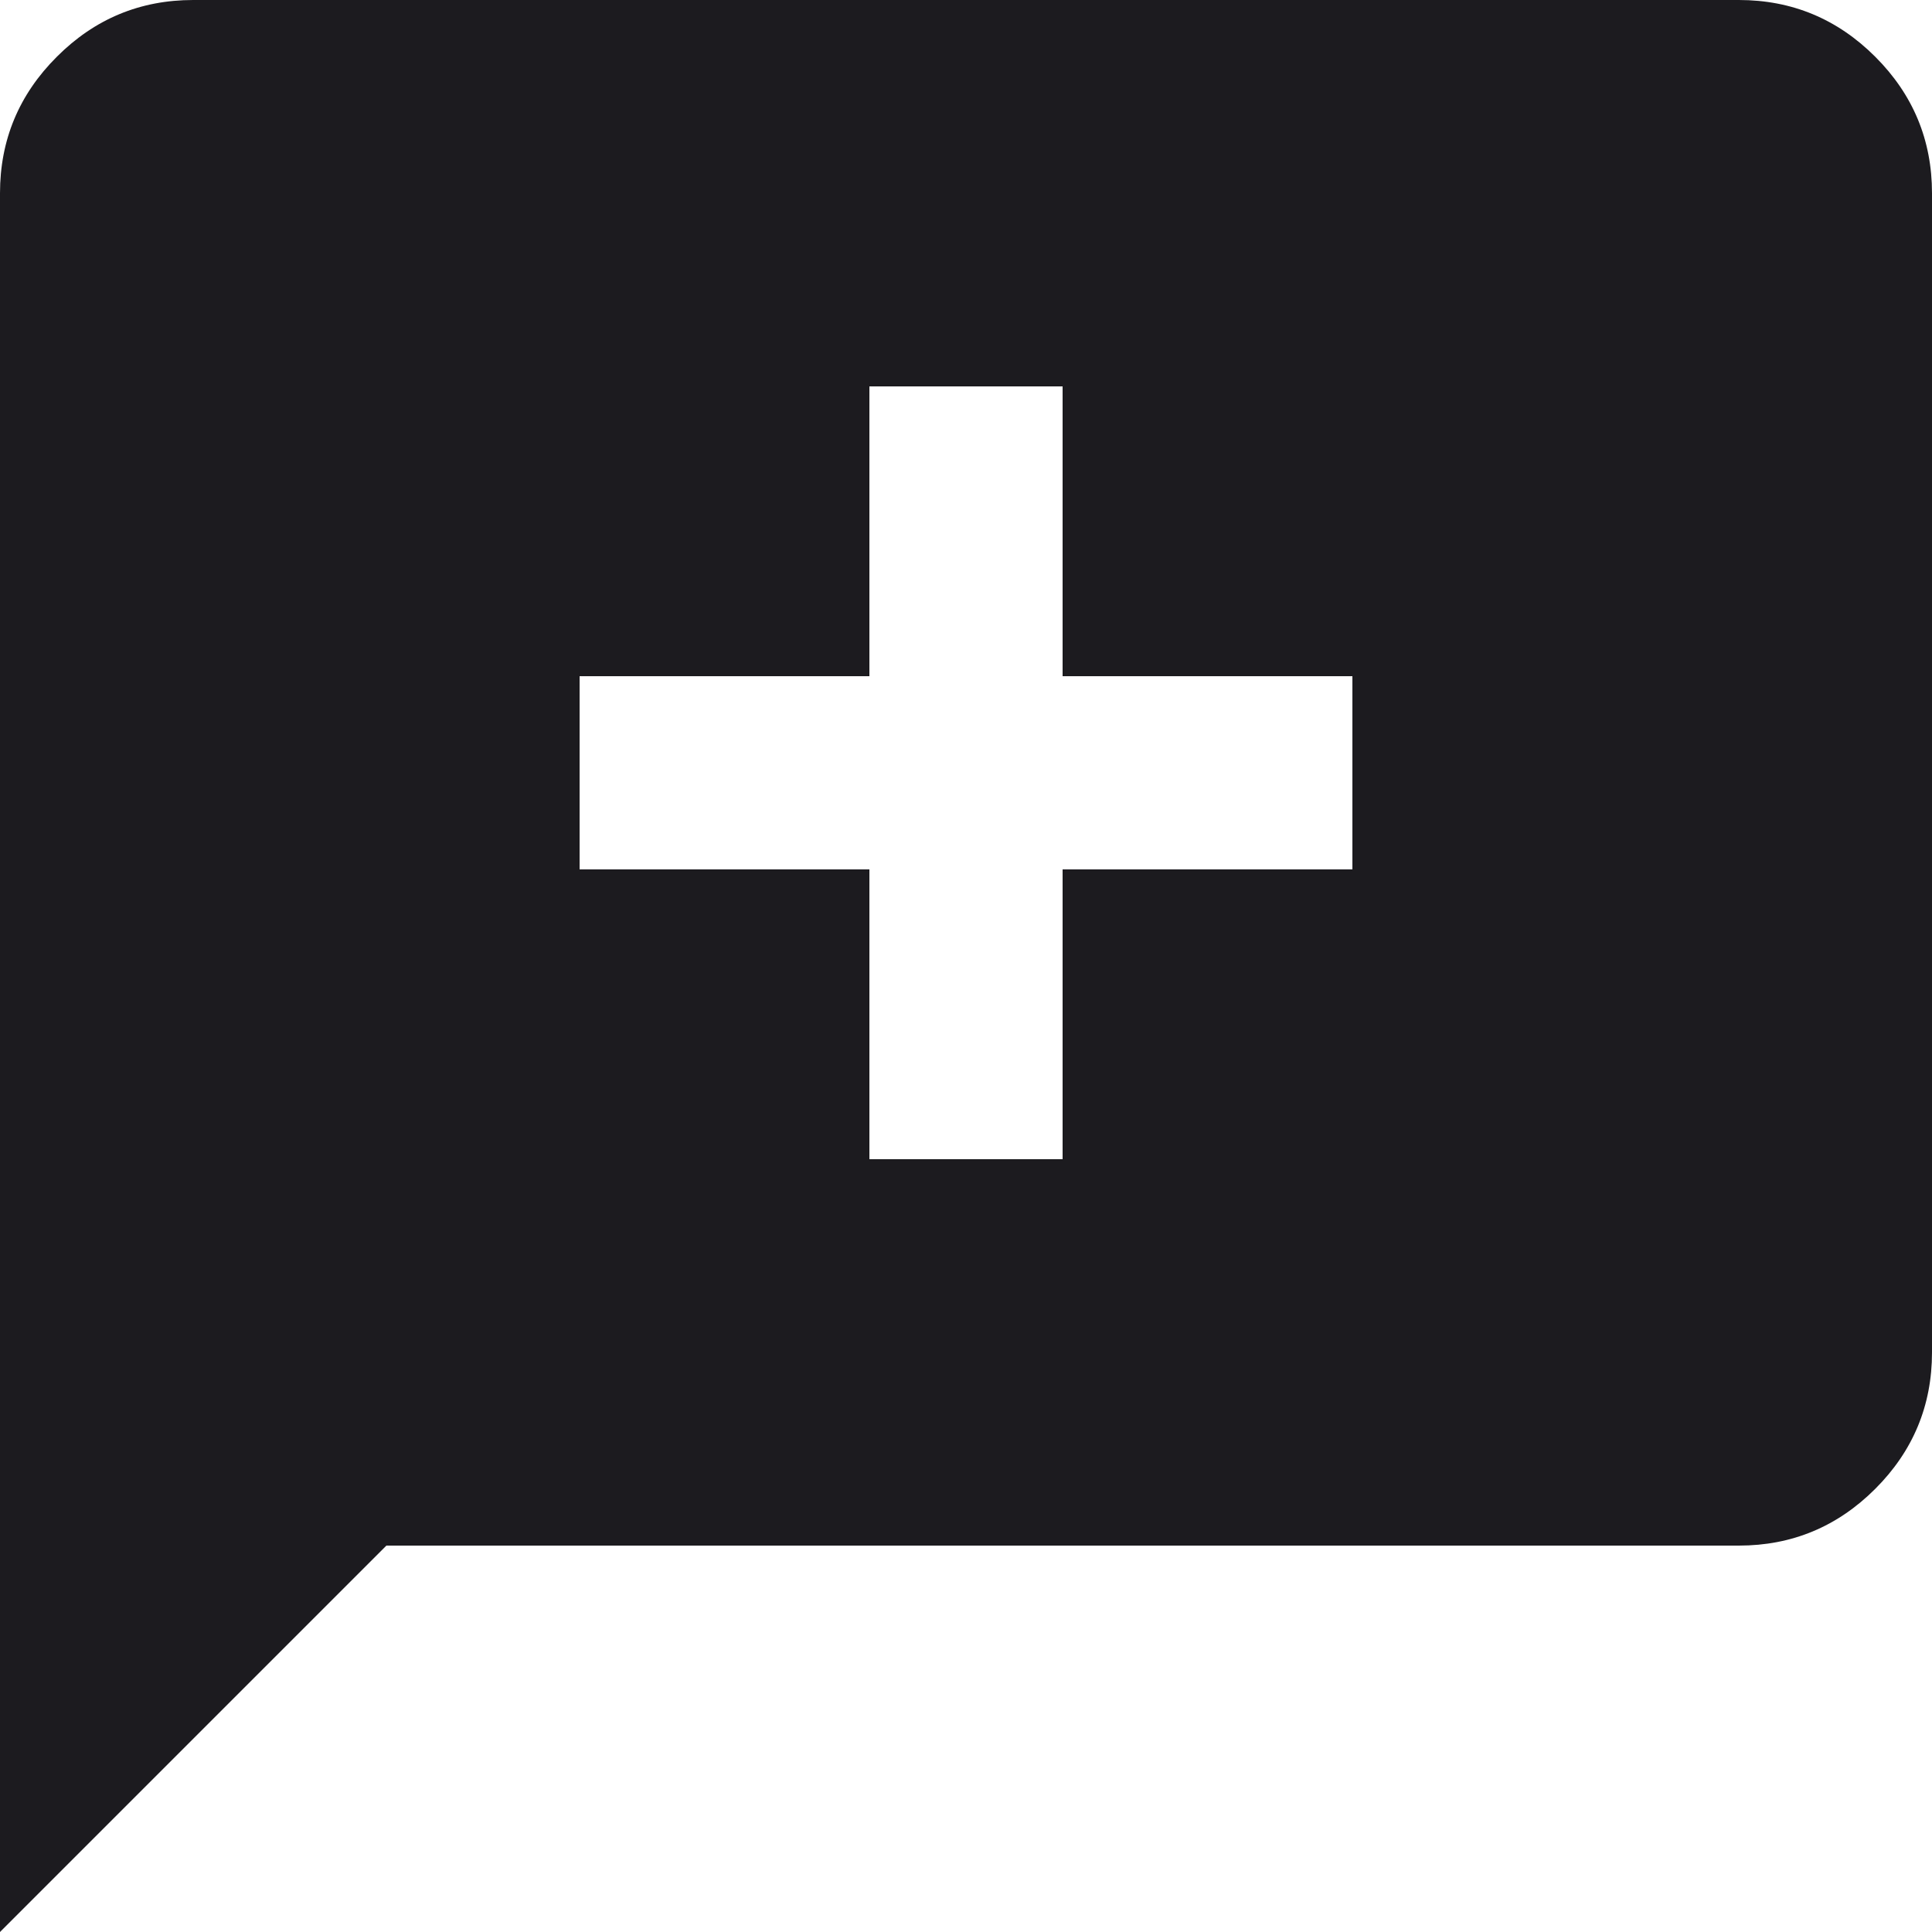
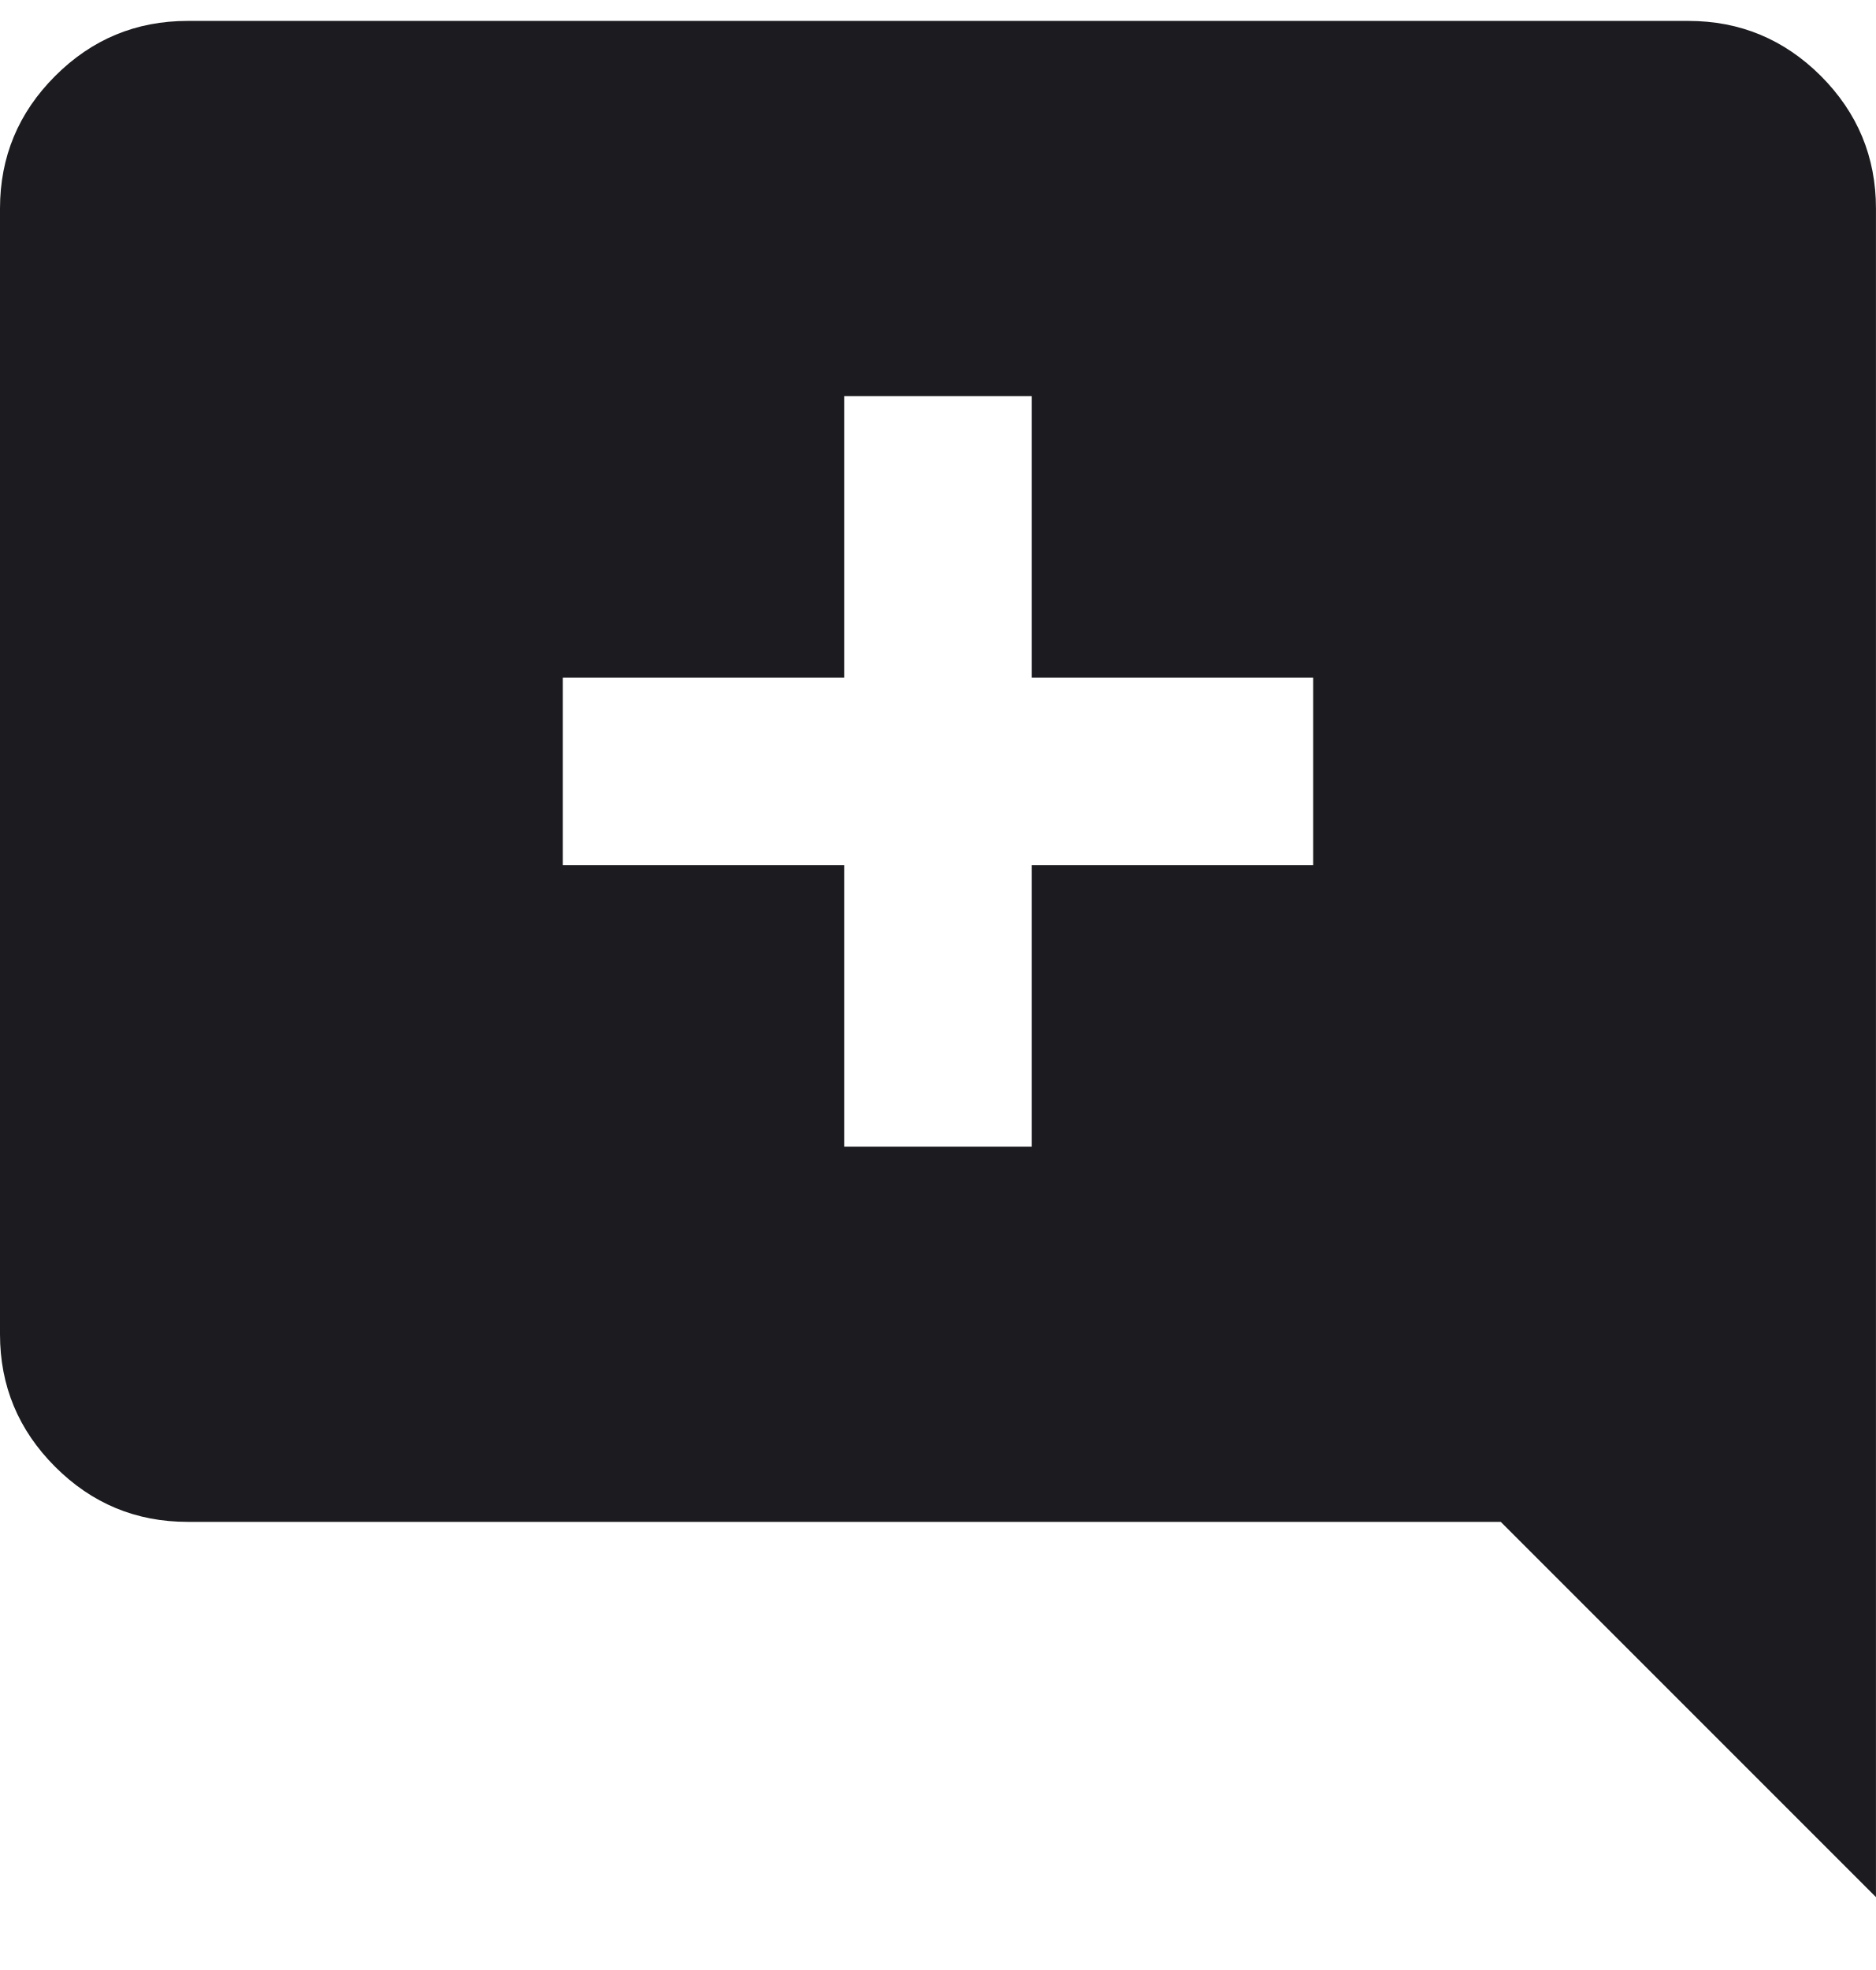
- <svg xmlns="http://www.w3.org/2000/svg" width="20" height="20" viewBox="0 0 20 20" fill="none">
-   <path d="M9 12H11V9H14V7H11V4H9V7H6V9H9V12ZM0 20V2C0 1.45 0.196 0.979 0.588 0.588C0.979 0.196 1.45 0 2 0H18C18.55 0 19.021 0.196 19.413 0.588C19.804 0.979 20 1.45 20 2V14C20 14.55 19.804 15.021 19.413 15.412C19.021 15.804 18.55 16 18 16H4L0 20Z" fill="#1C1B1F" />
+ <svg xmlns="http://www.w3.org/2000/svg" width="20" height="21" viewBox="0 0 20 21" fill="none">
+   <path d="M11 12.223H9V9.223H6V7.223H9V4.223H11V7.223H14V9.223H11V12.223ZM20 20.223V2.223C20 1.673 19.804 1.202 19.413 0.81C19.021 0.419 18.55 0.223 18 0.223H2C1.45 0.223 0.979 0.419 0.588 0.81C0.196 1.202 0 1.673 0 2.223V14.223C0 14.773 0.196 15.244 0.588 15.636C0.979 16.027 1.45 16.223 2 16.223H16L20 20.223Z" fill="#1C1B1F" />
</svg>
